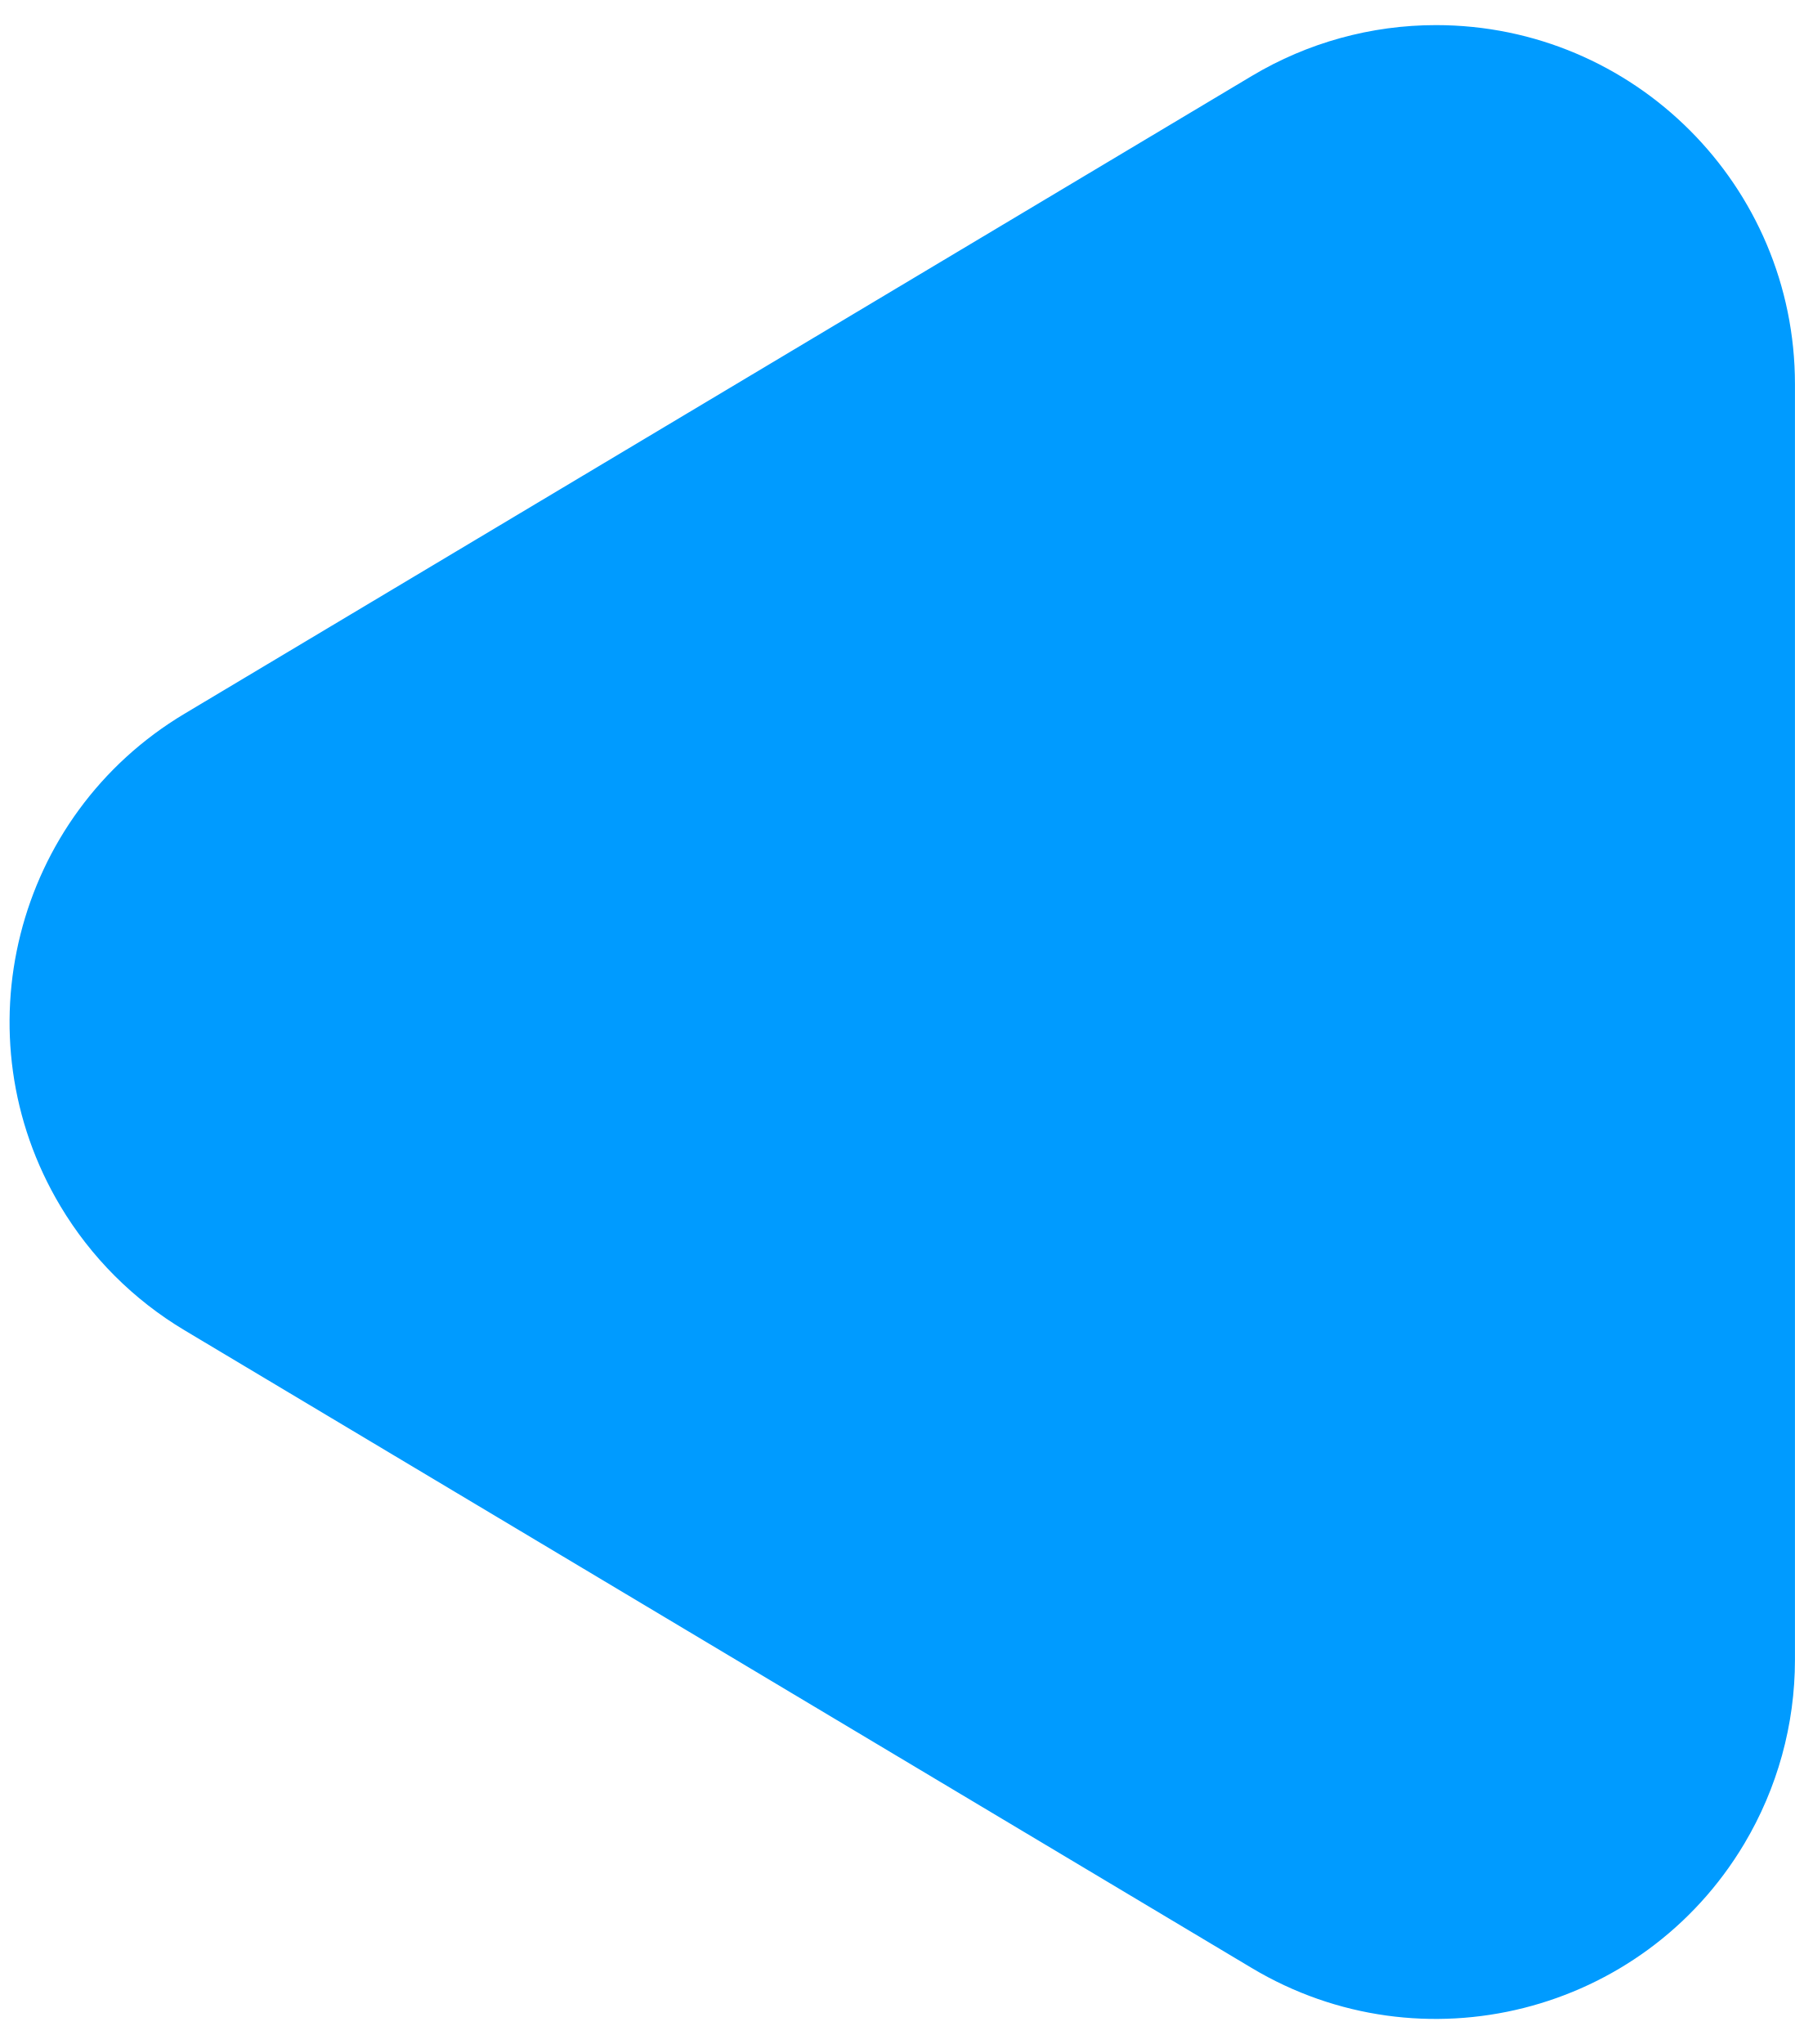
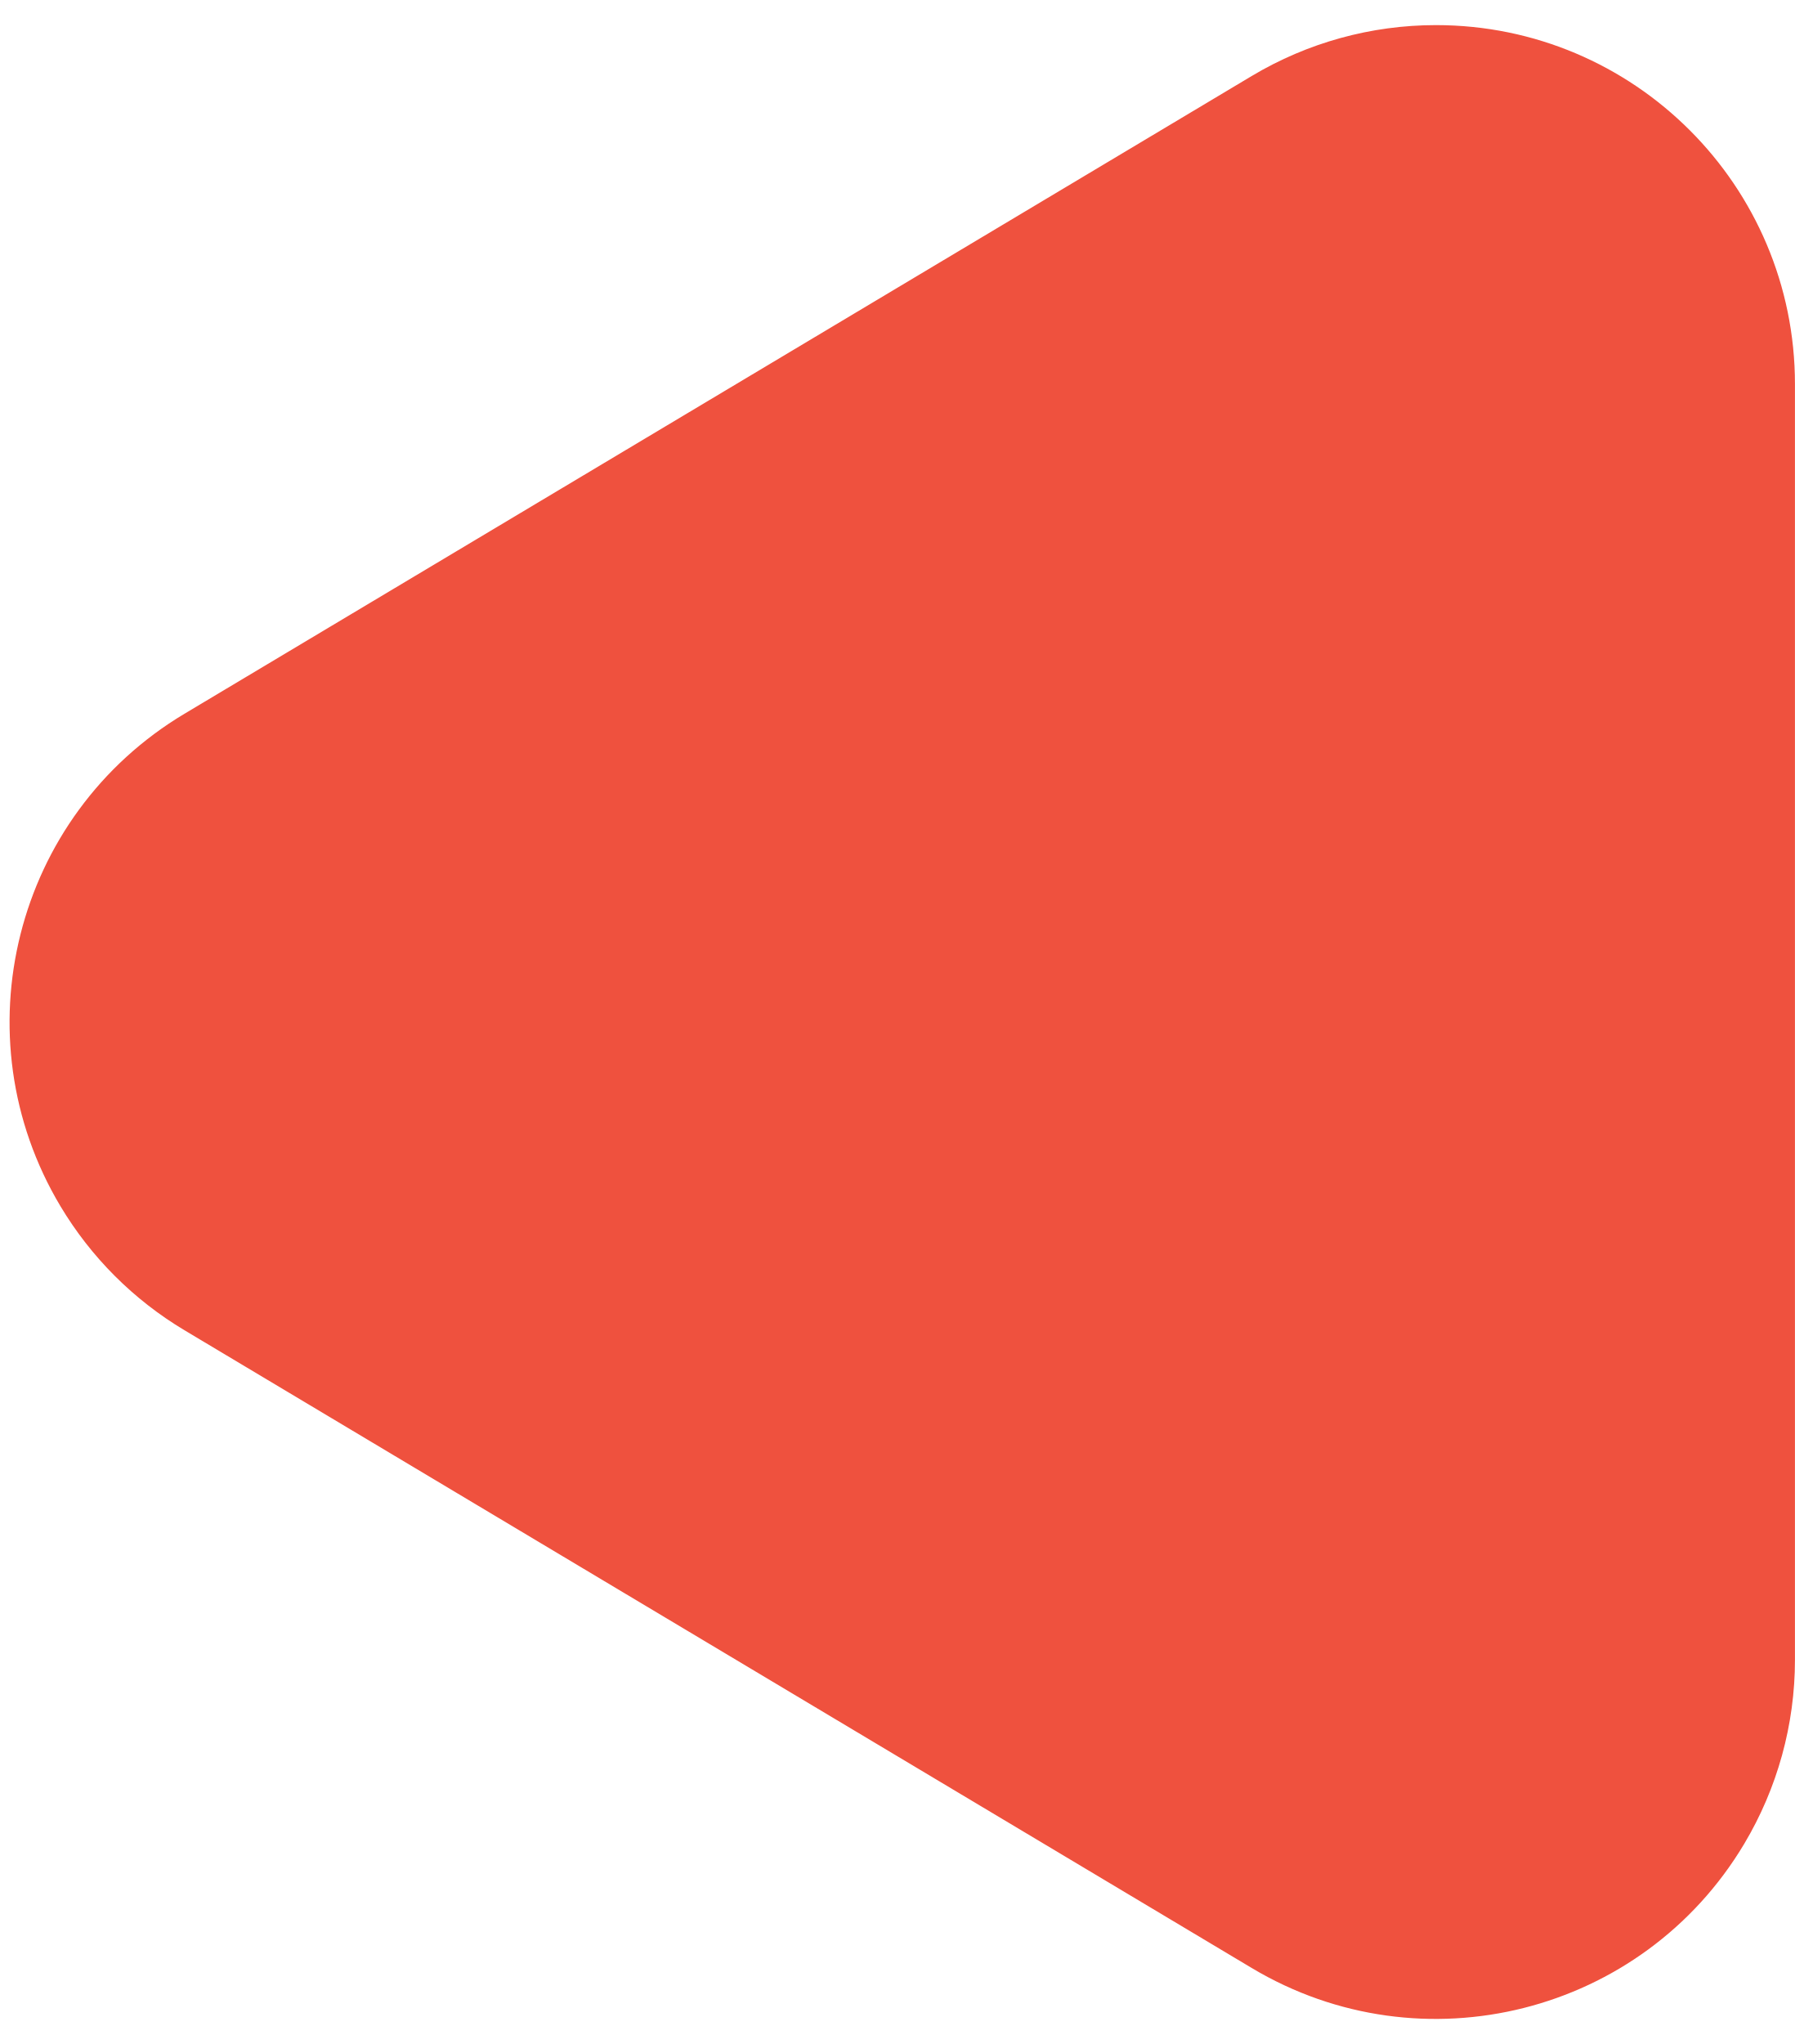
<svg xmlns="http://www.w3.org/2000/svg" width="65px" height="74px" viewBox="0 0 65 74" version="1.1">
  <g id="Web" stroke="none" stroke-width="1" fill="none" fill-rule="evenodd">
-     <g id="Desktop-Copy-6S-Copy-87" transform="translate(-112, -424)" fill="#009BFF">
+     <g id="Desktop-Copy-6S-Copy-87" transform="translate(-112, -424)" fill="#EF513E">
      <g id="WebNavigaatioNuoletPunainen" transform="translate(99, 414)">
        <g id="WebNavigaationuolet">
          <g id="Triangle-Copy-3" transform="translate(0.5, 0.5)">
            <path d="M50.16,26.681 L73.251,65.333 C76.933,71.496 74.921,79.478 68.758,83.16 C66.742,84.364 64.438,85 62.091,85 L15.909,85 C8.73,85 2.909,79.18 2.909,72 C2.909,69.652 3.545,67.348 4.749,65.333 L27.84,26.681 C31.522,20.518 39.504,18.506 45.667,22.188 C47.513,23.291 49.057,24.835 50.16,26.681 Z" id="Triangle-Copy" transform="translate(39, 46.5) scale(-1, 1) rotate(-270) translate(-39, -46.5) " />
          </g>
        </g>
      </g>
    </g>
  </g>
</svg>
